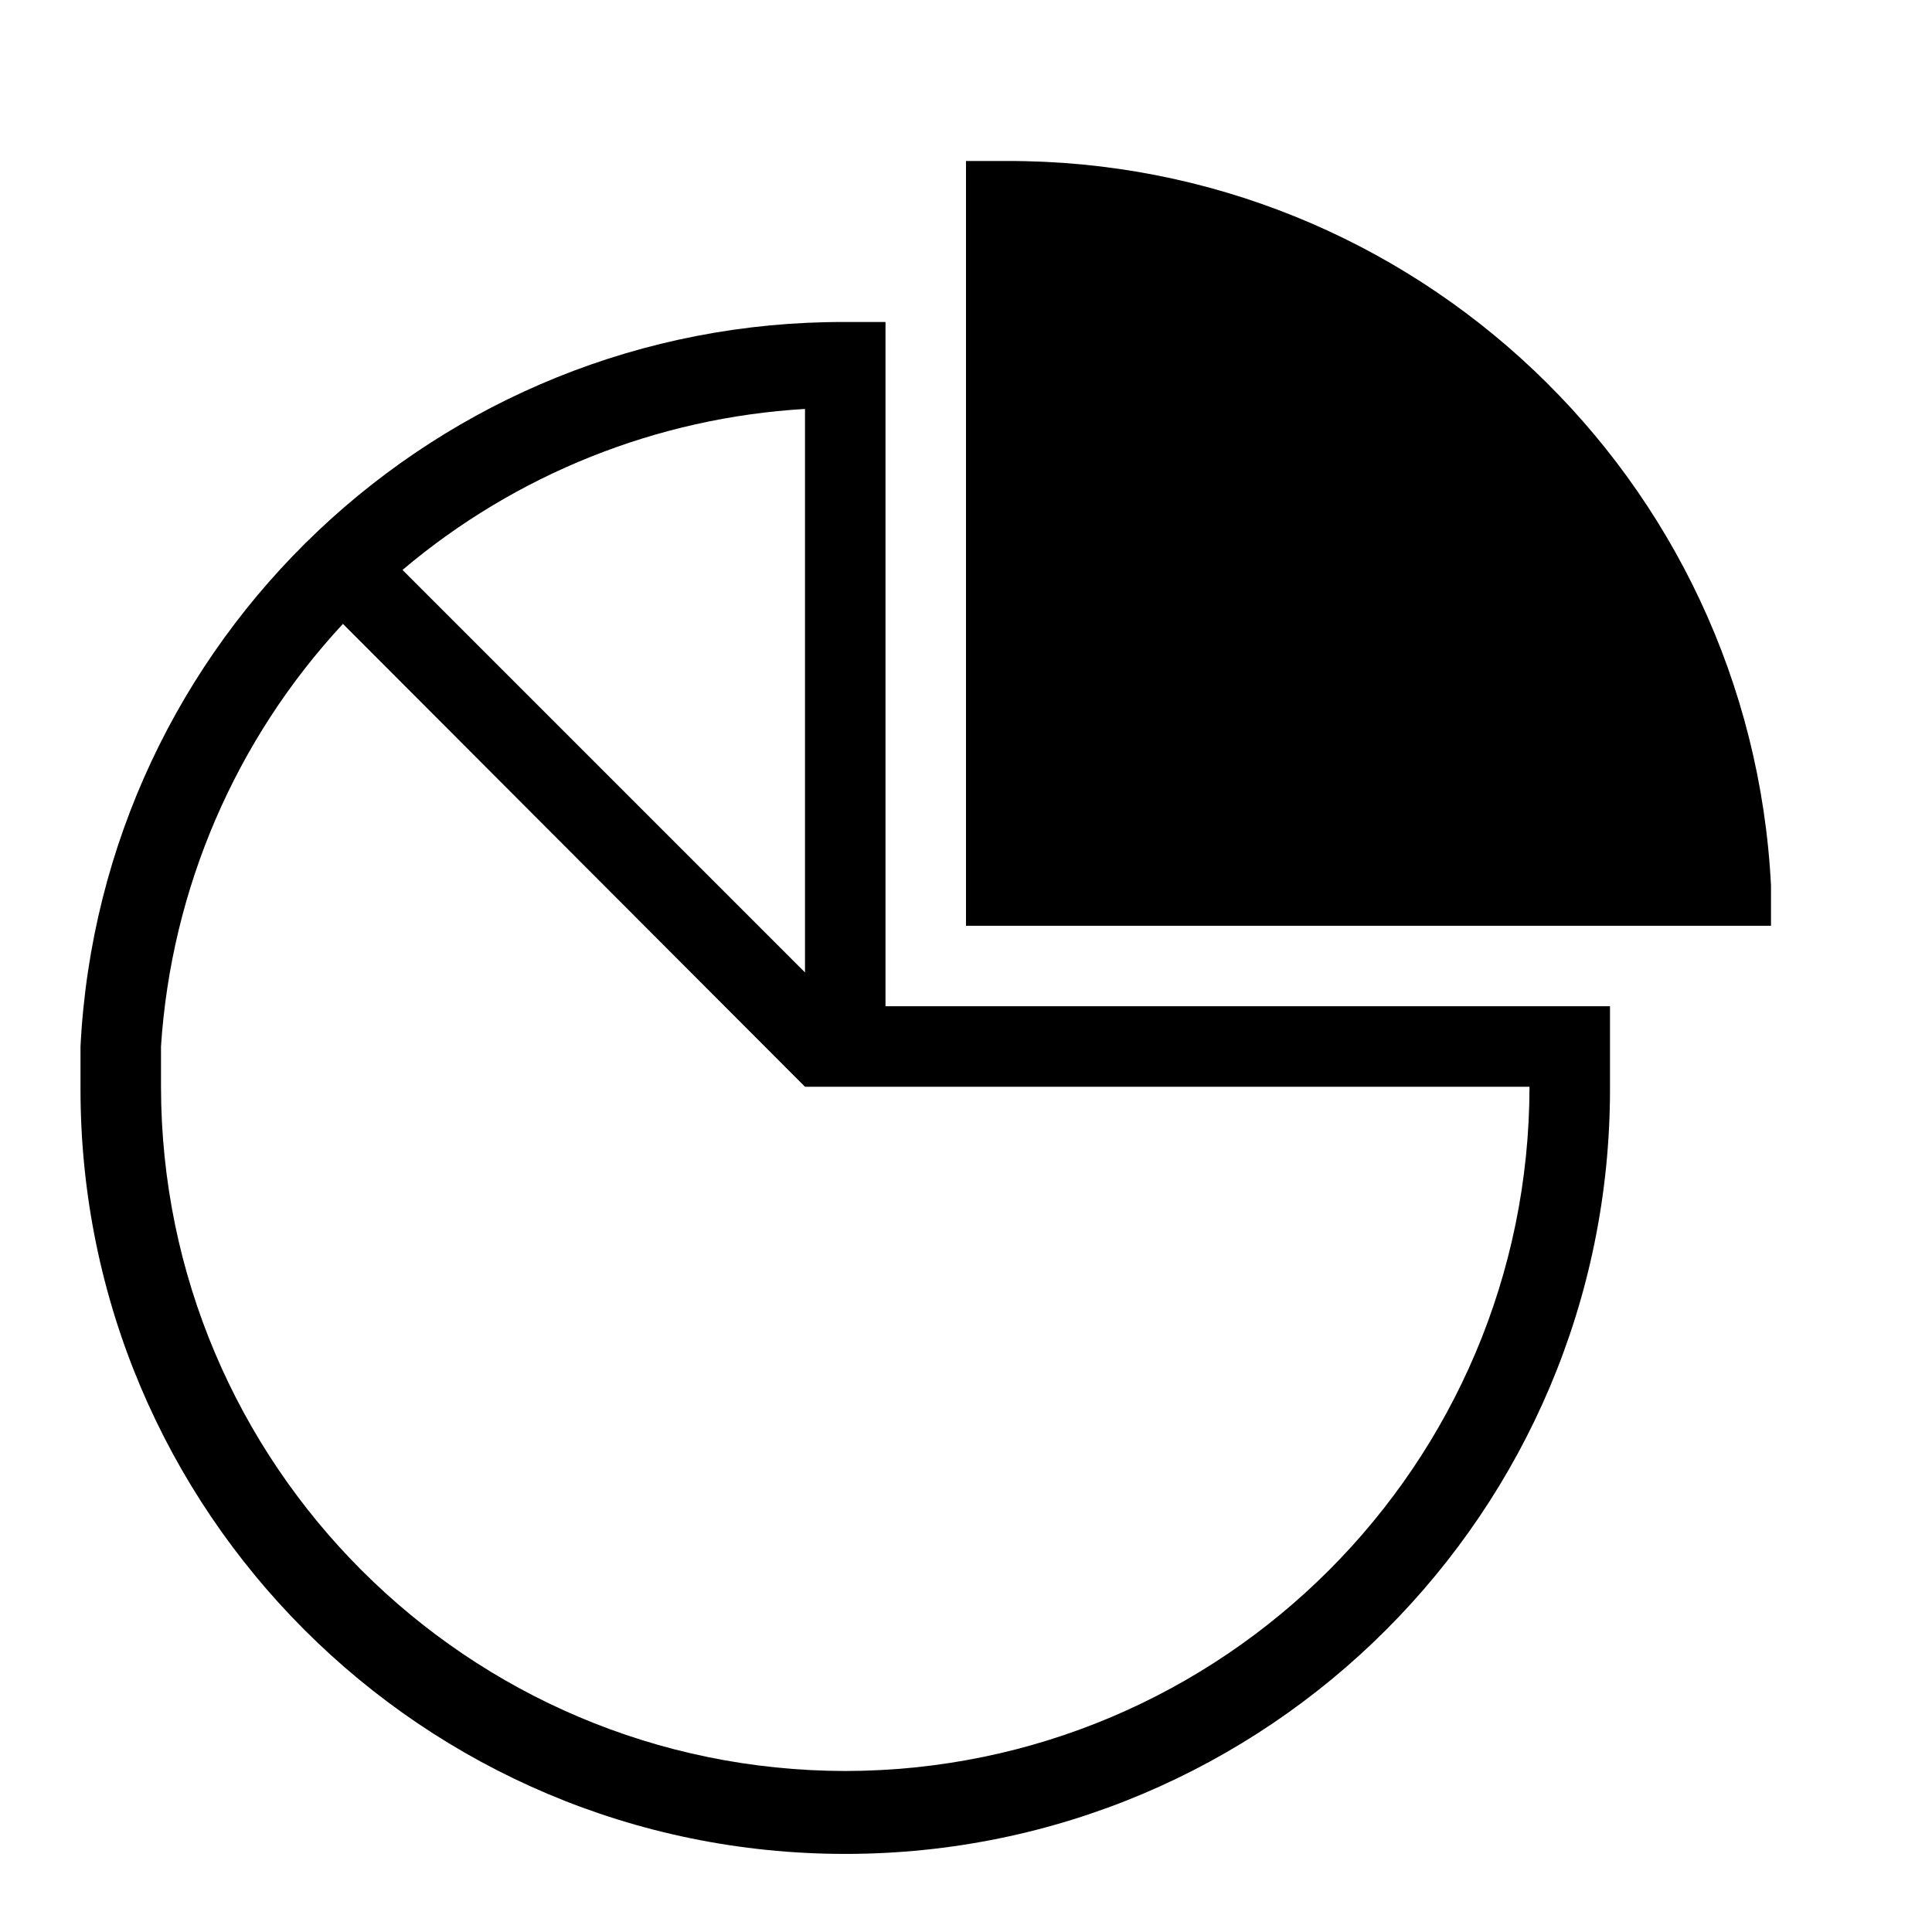
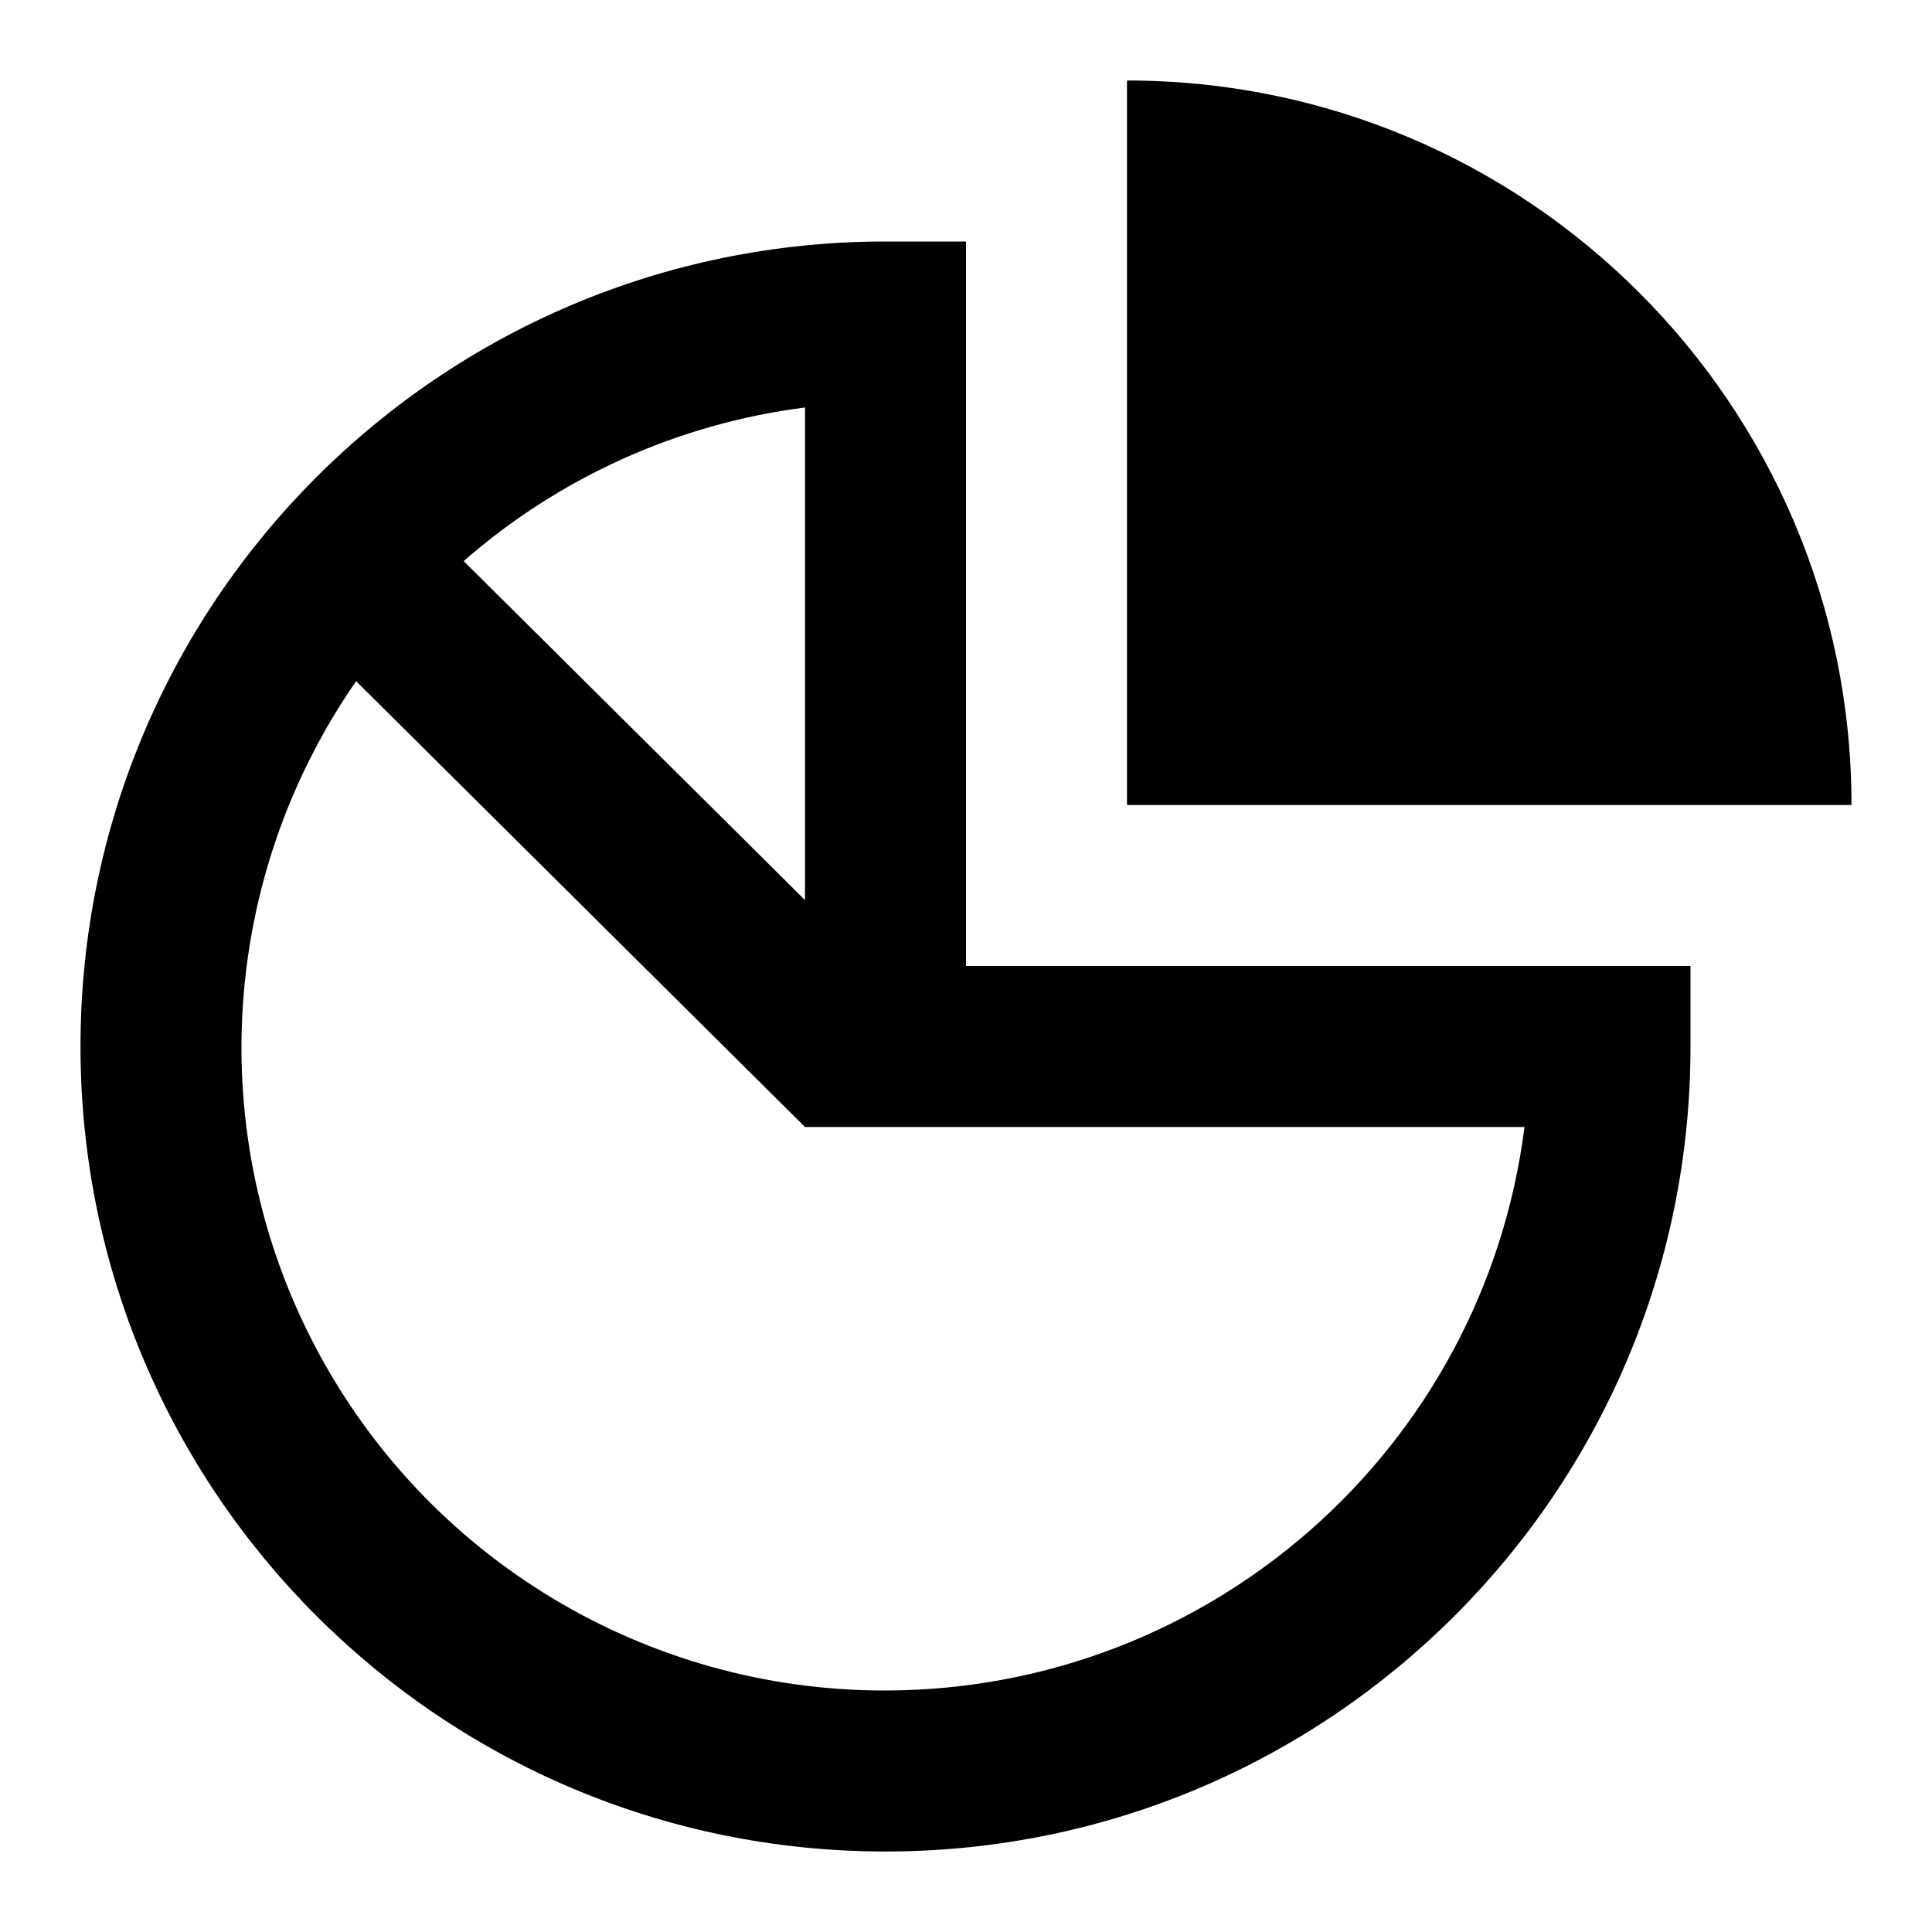
<svg xmlns="http://www.w3.org/2000/svg" id="Layer_1" data-name="Layer 1" viewBox="0 0 24 24">
-   <path d="M22,11A9.48,9.48,0,0,0,12.5,2H12v9.5H22Z" />
-   <path d="M20,12.5H11V4h-.5A9.48,9.48,0,0,0,1,13v.14c0,.13,0,.26,0,.39a9.5,9.5,0,0,0,19,0c0-.13,0-.27,0-.4ZM10,12.08l-5-5a8.52,8.52,0,0,1,5-2ZM10.5,22A8.51,8.51,0,0,1,2,13.5c0-.11,0-.21,0-.32V13A8.53,8.53,0,0,1,4.26,7.75L10,13.5h9A8.51,8.51,0,0,1,10.5,22Z" />
+   <path d="M12,12l-0-9h-1A10,10,0,1,0,21,13V12Zm-2-.819L5.76,6.97A7.962,7.962,0,0,1,10,5.062ZM11,21A7.986,7.986,0,0,1,4.424,8.462L10,14h8.938A8.012,8.012,0,0,1,11,21Z" />
+   <path d="M14,10V1a9,9,0,0,1,9,9Z" />
</svg>
